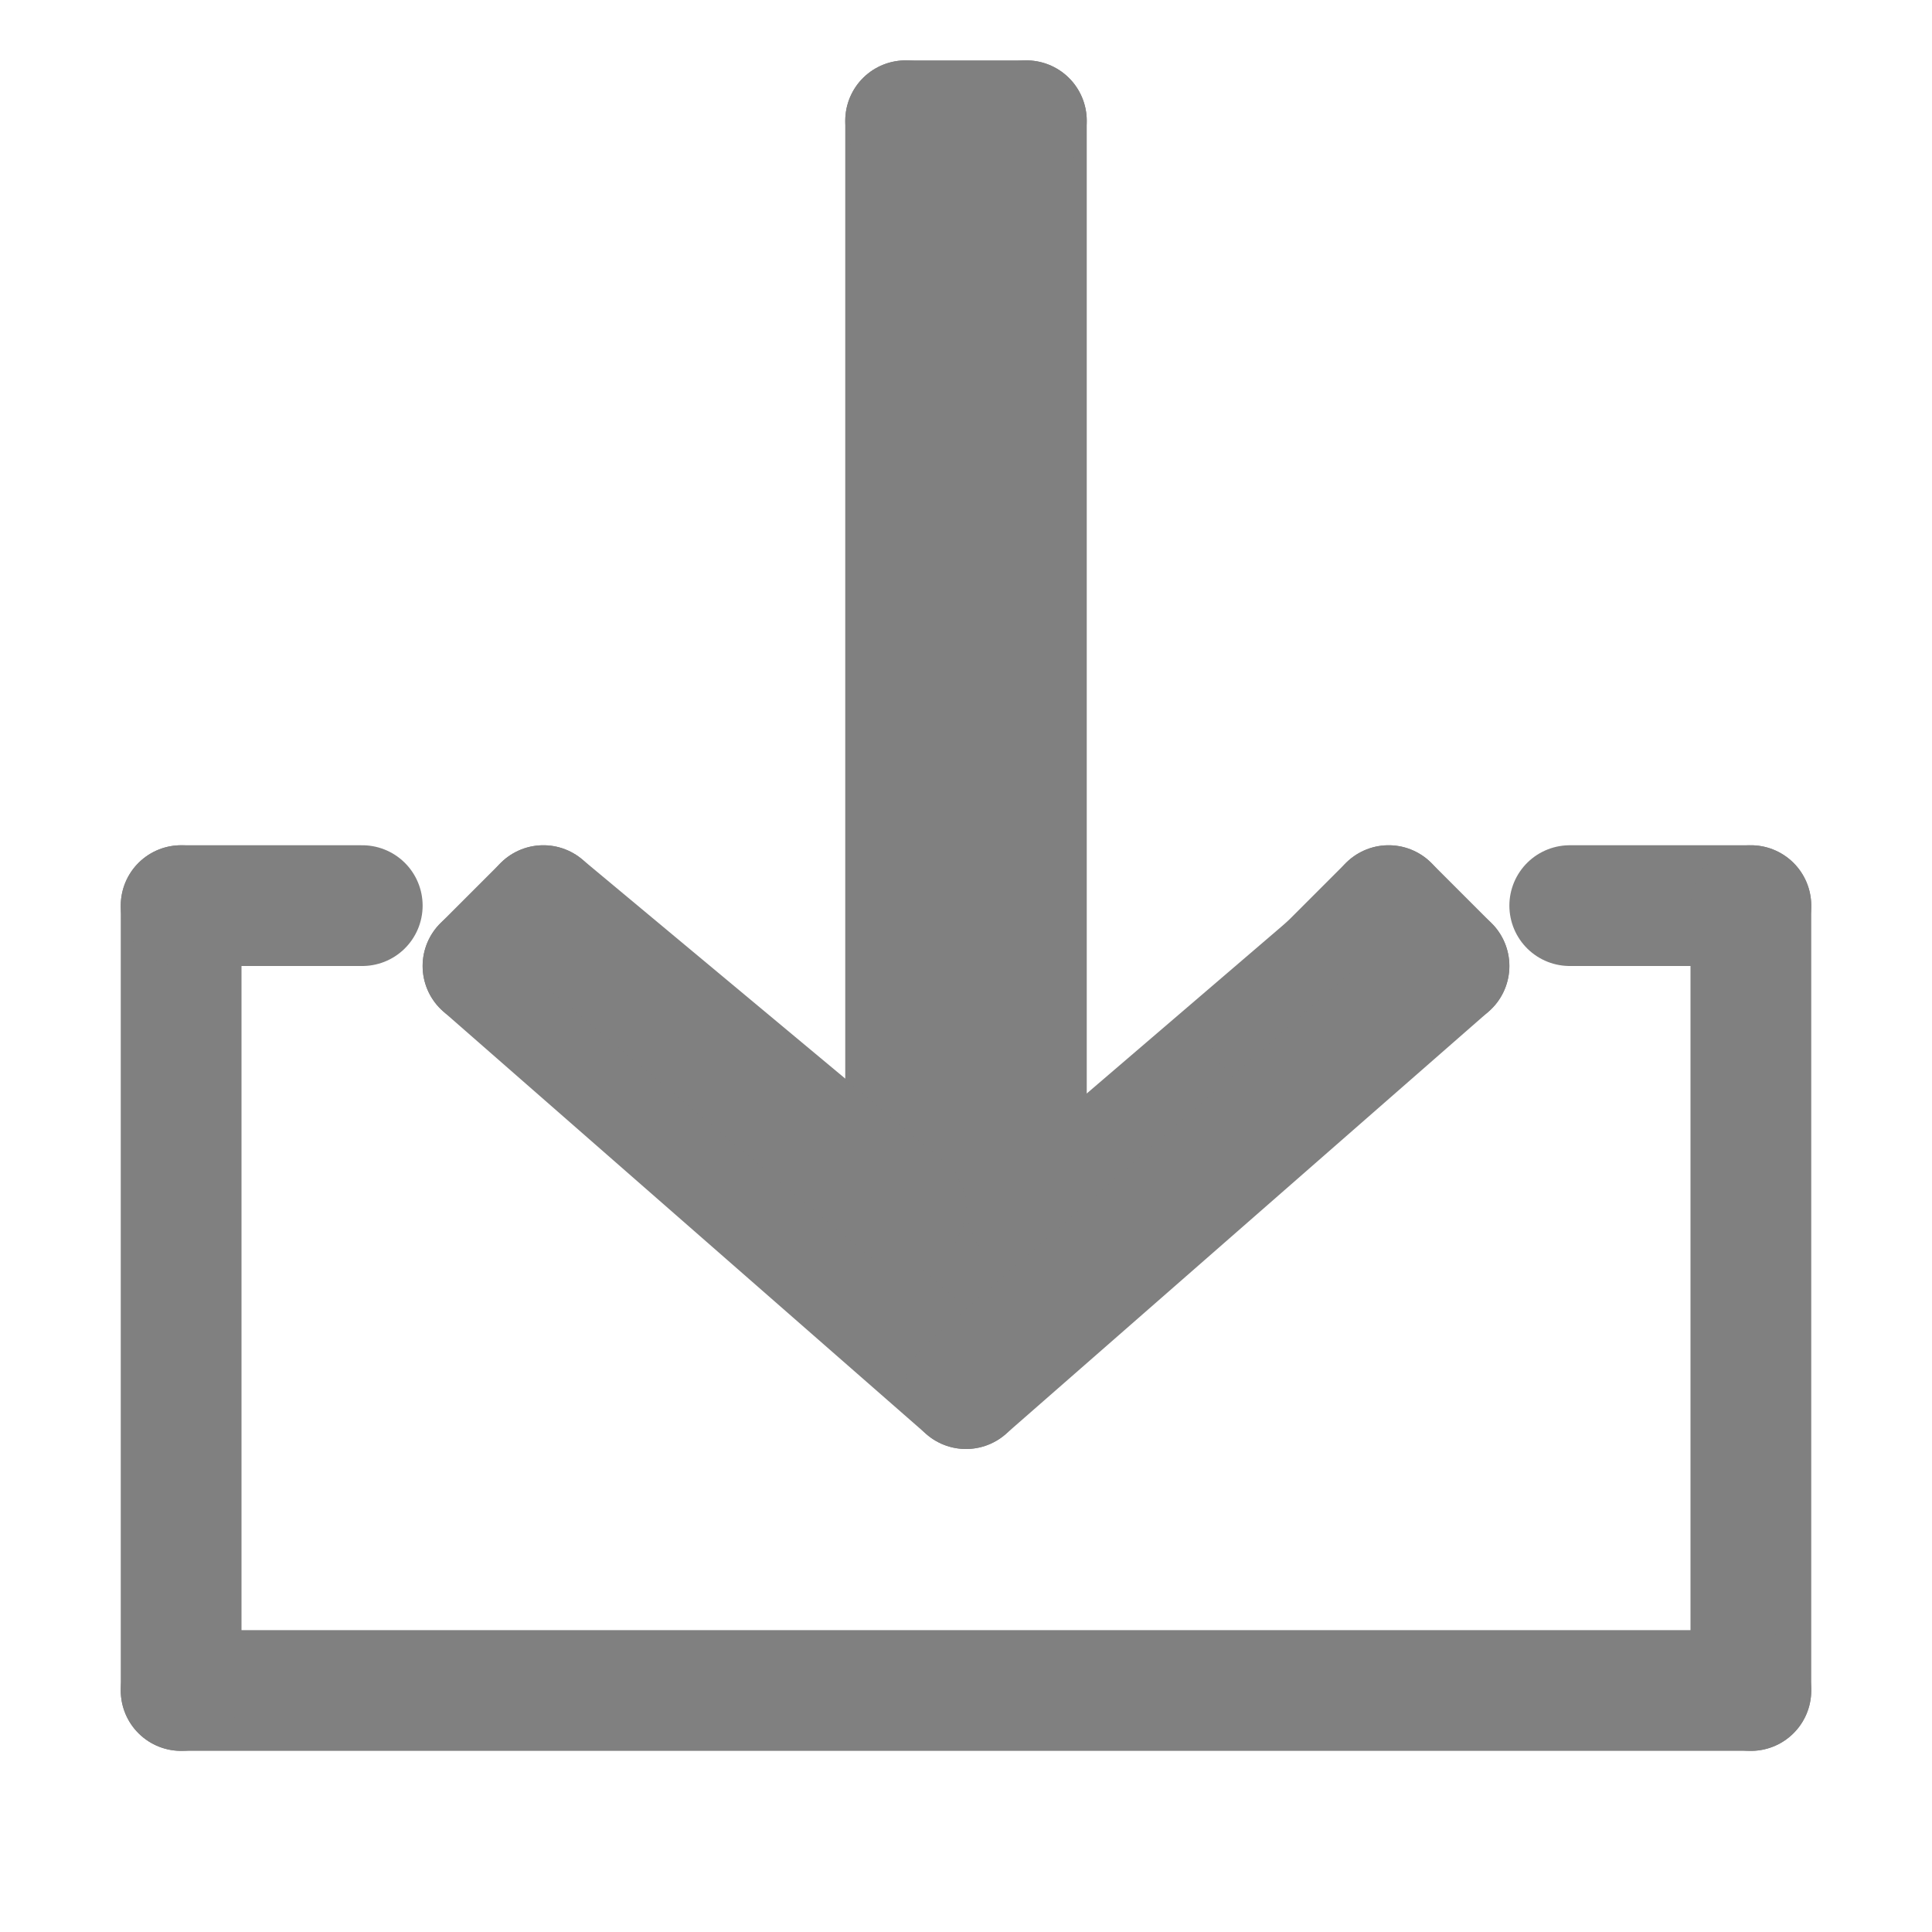
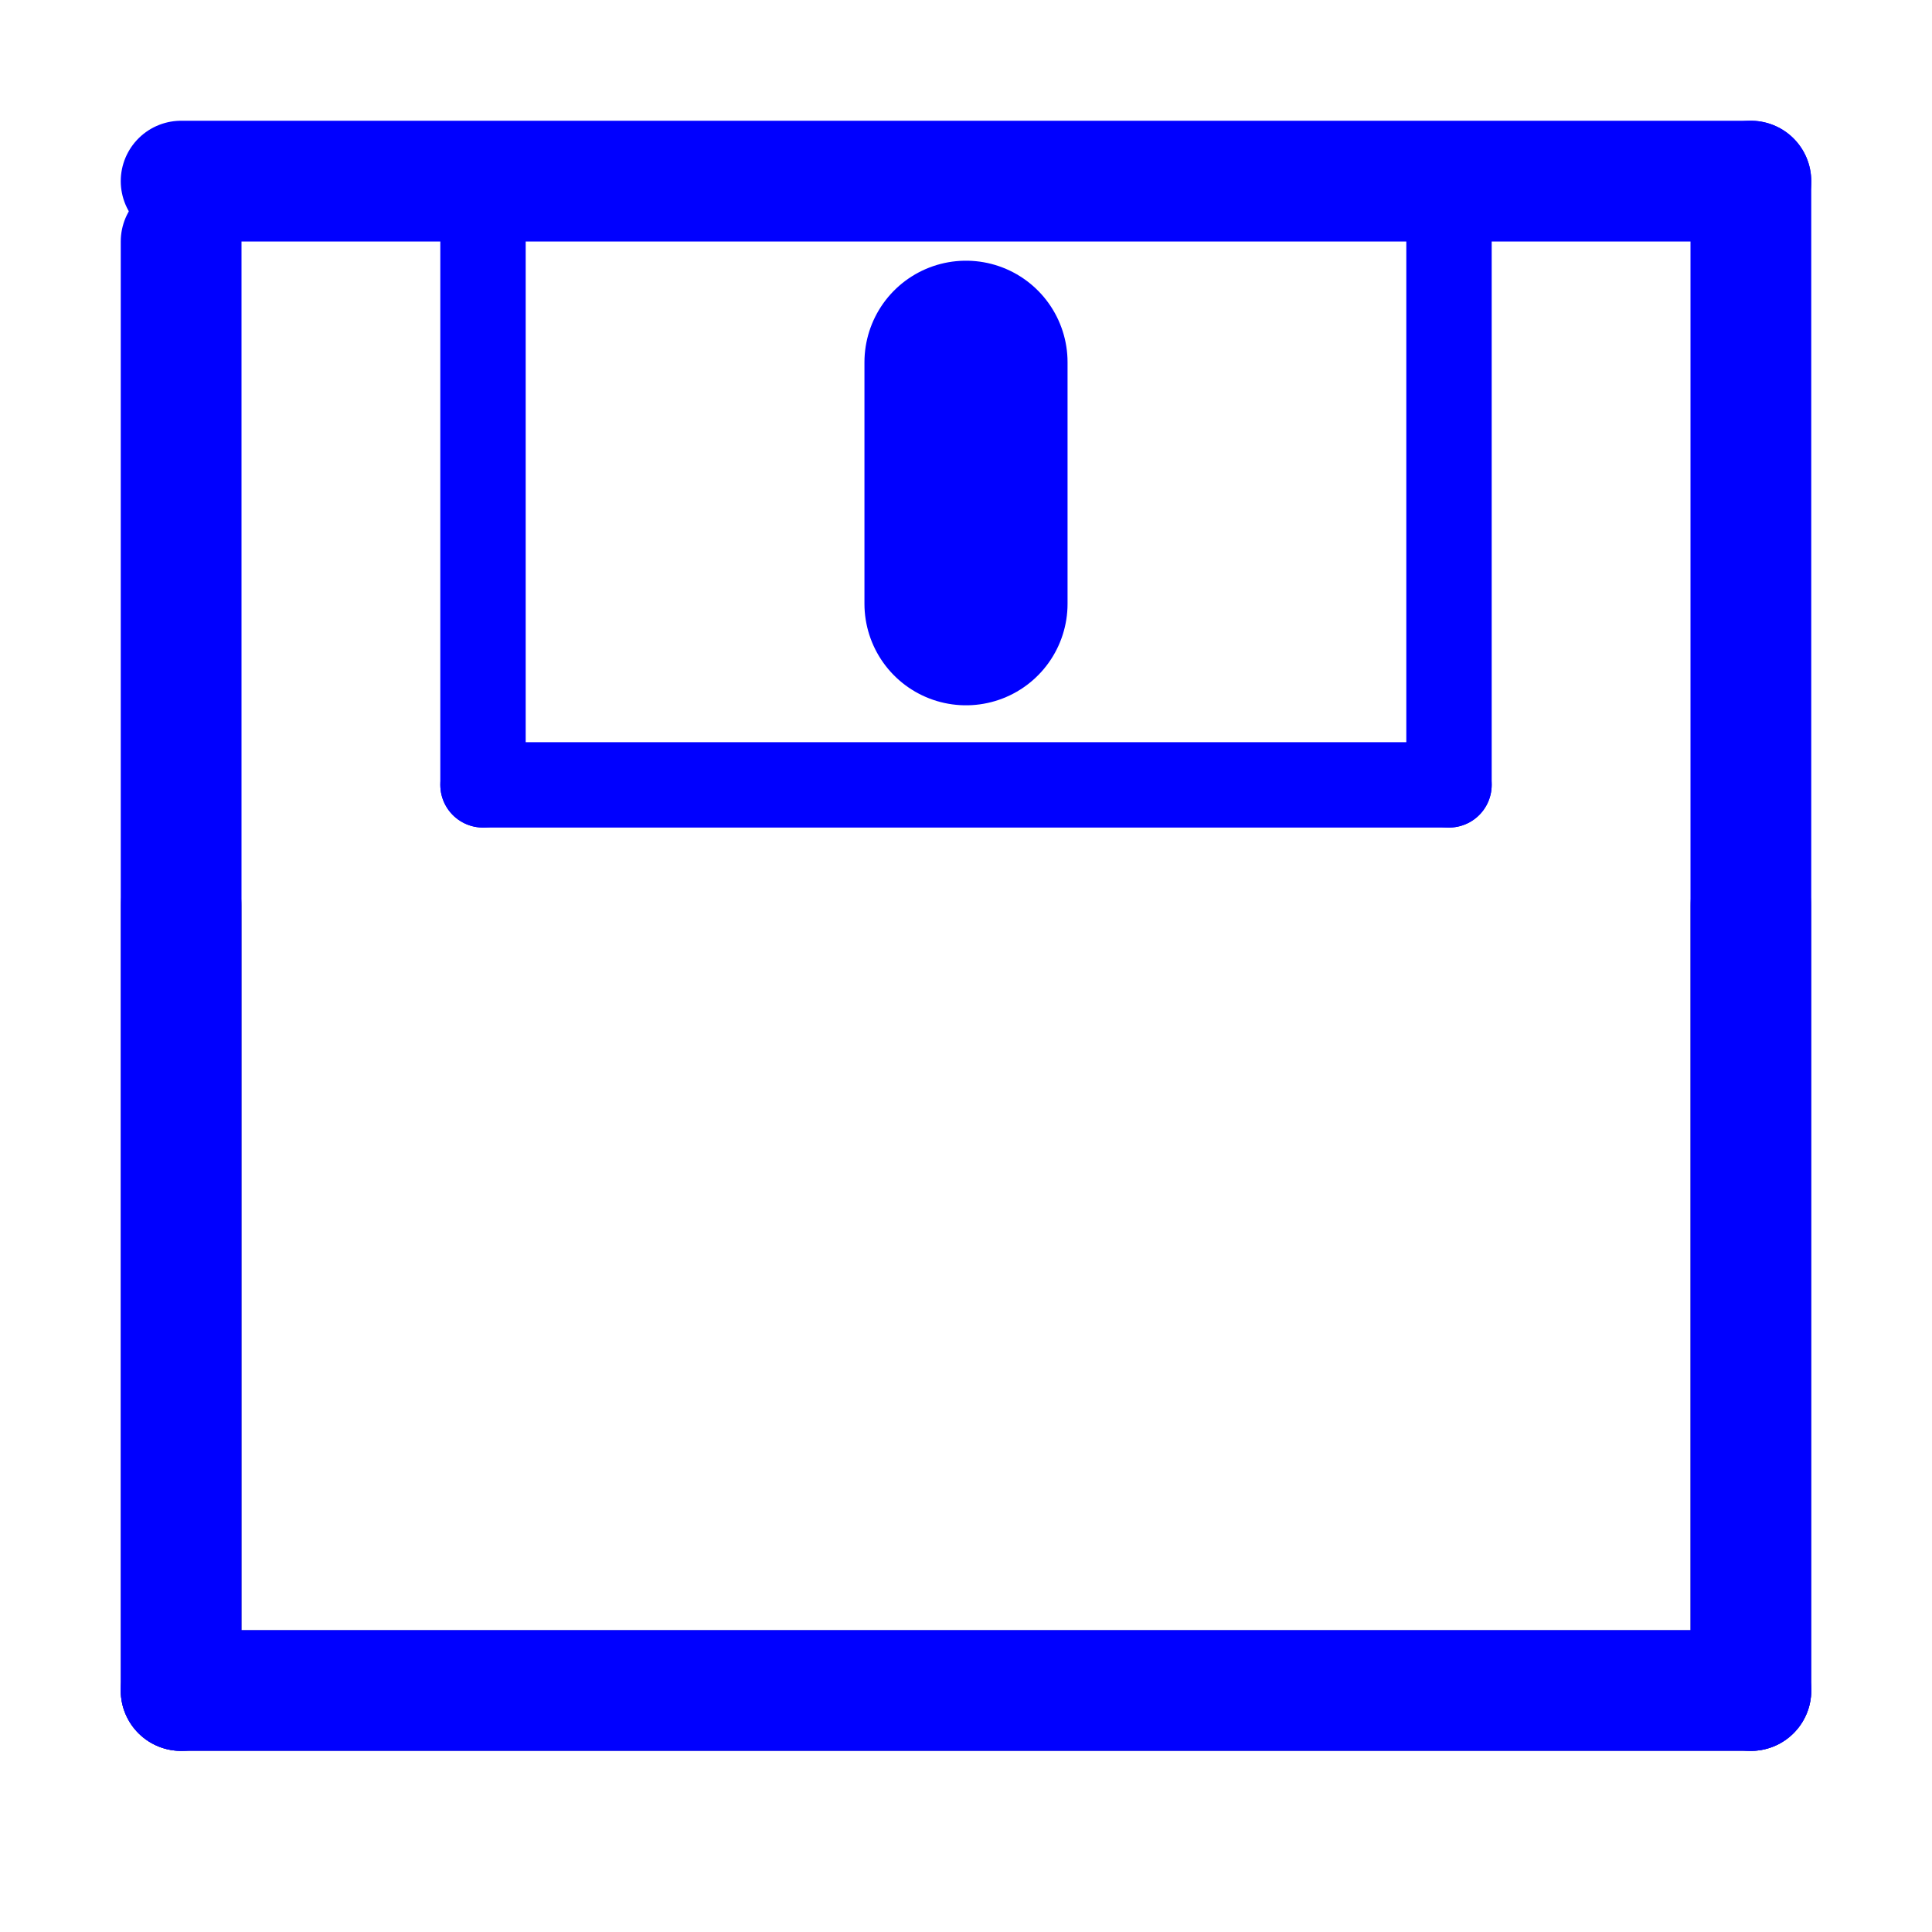
<svg xmlns="http://www.w3.org/2000/svg" viewBox="0 0 32 32" width="32" height="32">
-   <path d="M 15 2 L 15 22" fill="none" stroke="#808080" stroke-width="2" stroke-linecap="round" stroke-linejoin="round" />
-   <path d="M 15 22 L 22 16" fill="none" stroke="#808080" stroke-width="2" stroke-linecap="round" stroke-linejoin="round" />
-   <path d="M 16 23 L 8 16" fill="none" stroke="#808080" stroke-width="2" stroke-linecap="round" stroke-linejoin="round" />
-   <path d="M 26 15 L 29 15" fill="none" stroke="#808080" stroke-width="2" stroke-linecap="round" stroke-linejoin="round" />
  <path d="M 29 15 L 29 28" fill="none" stroke="#808080" stroke-width="2" stroke-linecap="round" stroke-linejoin="round" />
  <path d="M 29 28 L 3 28" fill="none" stroke="#808080" stroke-width="2" stroke-linecap="round" stroke-linejoin="round" />
  <path d="M 3 28 L 3 15" fill="none" stroke="#808080" stroke-width="2" stroke-linecap="round" stroke-linejoin="round" />
-   <path d="M 3 15 L 6 15" fill="none" stroke="#808080" stroke-width="2" stroke-linecap="round" stroke-linejoin="round" />
-   <path d="M 9 15 L 15 20" fill="none" stroke="#808080" stroke-width="2" stroke-linecap="round" stroke-linejoin="round" />
-   <path d="M 23 15 L 21 17" fill="none" stroke="#808080" stroke-width="2" stroke-linecap="round" stroke-linejoin="round" />
-   <path d="M 17 2 L 17 20" fill="none" stroke="#808080" stroke-width="2" stroke-linecap="round" stroke-linejoin="round" />
-   <path d="M 15 2 L 17 2" fill="none" stroke="#808080" stroke-width="2" stroke-linecap="round" stroke-linejoin="round" />
-   <path d="M 8 16 L 9 15" fill="none" stroke="#808080" stroke-width="2" stroke-linecap="round" stroke-linejoin="round" />
-   <path d="M 16 23 L 24 16" fill="none" stroke="#808080" stroke-width="2" stroke-linecap="round" stroke-linejoin="round" />
-   <path d="M 23 15 L 24 16" fill="none" stroke="#808080" stroke-width="2" stroke-linecap="round" stroke-linejoin="round" />
+   <path d="M 3 3 L 29 3" fill="none" stroke="#0000FF" stroke-width="2" stroke-linecap="round" stroke-linejoin="round" />
+   <path d="M 29 3 L 29 28" fill="none" stroke="#0000FF" stroke-width="2" stroke-linecap="round" stroke-linejoin="round" />
+   <path d="M 29 28 L 3 28" fill="none" stroke="#0000FF" stroke-width="2" stroke-linecap="round" stroke-linejoin="round" />
+   <path d="M 3 28 L 3 4" fill="none" stroke="#0000FF" stroke-width="2" stroke-linecap="round" stroke-linejoin="round" />
+   <path d="M 8 4 L 8 13" fill="none" stroke="#0000FF" stroke-width="1.414" stroke-linecap="round" stroke-linejoin="round" />
+   <path d="M 8 13 L 24 13" fill="none" stroke="#0000FF" stroke-width="1.414" stroke-linecap="round" stroke-linejoin="round" />
+   <path d="M 24 13 L 24 4" fill="none" stroke="#0000FF" stroke-width="1.414" stroke-linecap="round" stroke-linejoin="round" />
+   <path d="M 16 6 L 16 10" fill="none" stroke="#0000FF" stroke-width="3.364" stroke-linecap="round" stroke-linejoin="round" />
</svg>
